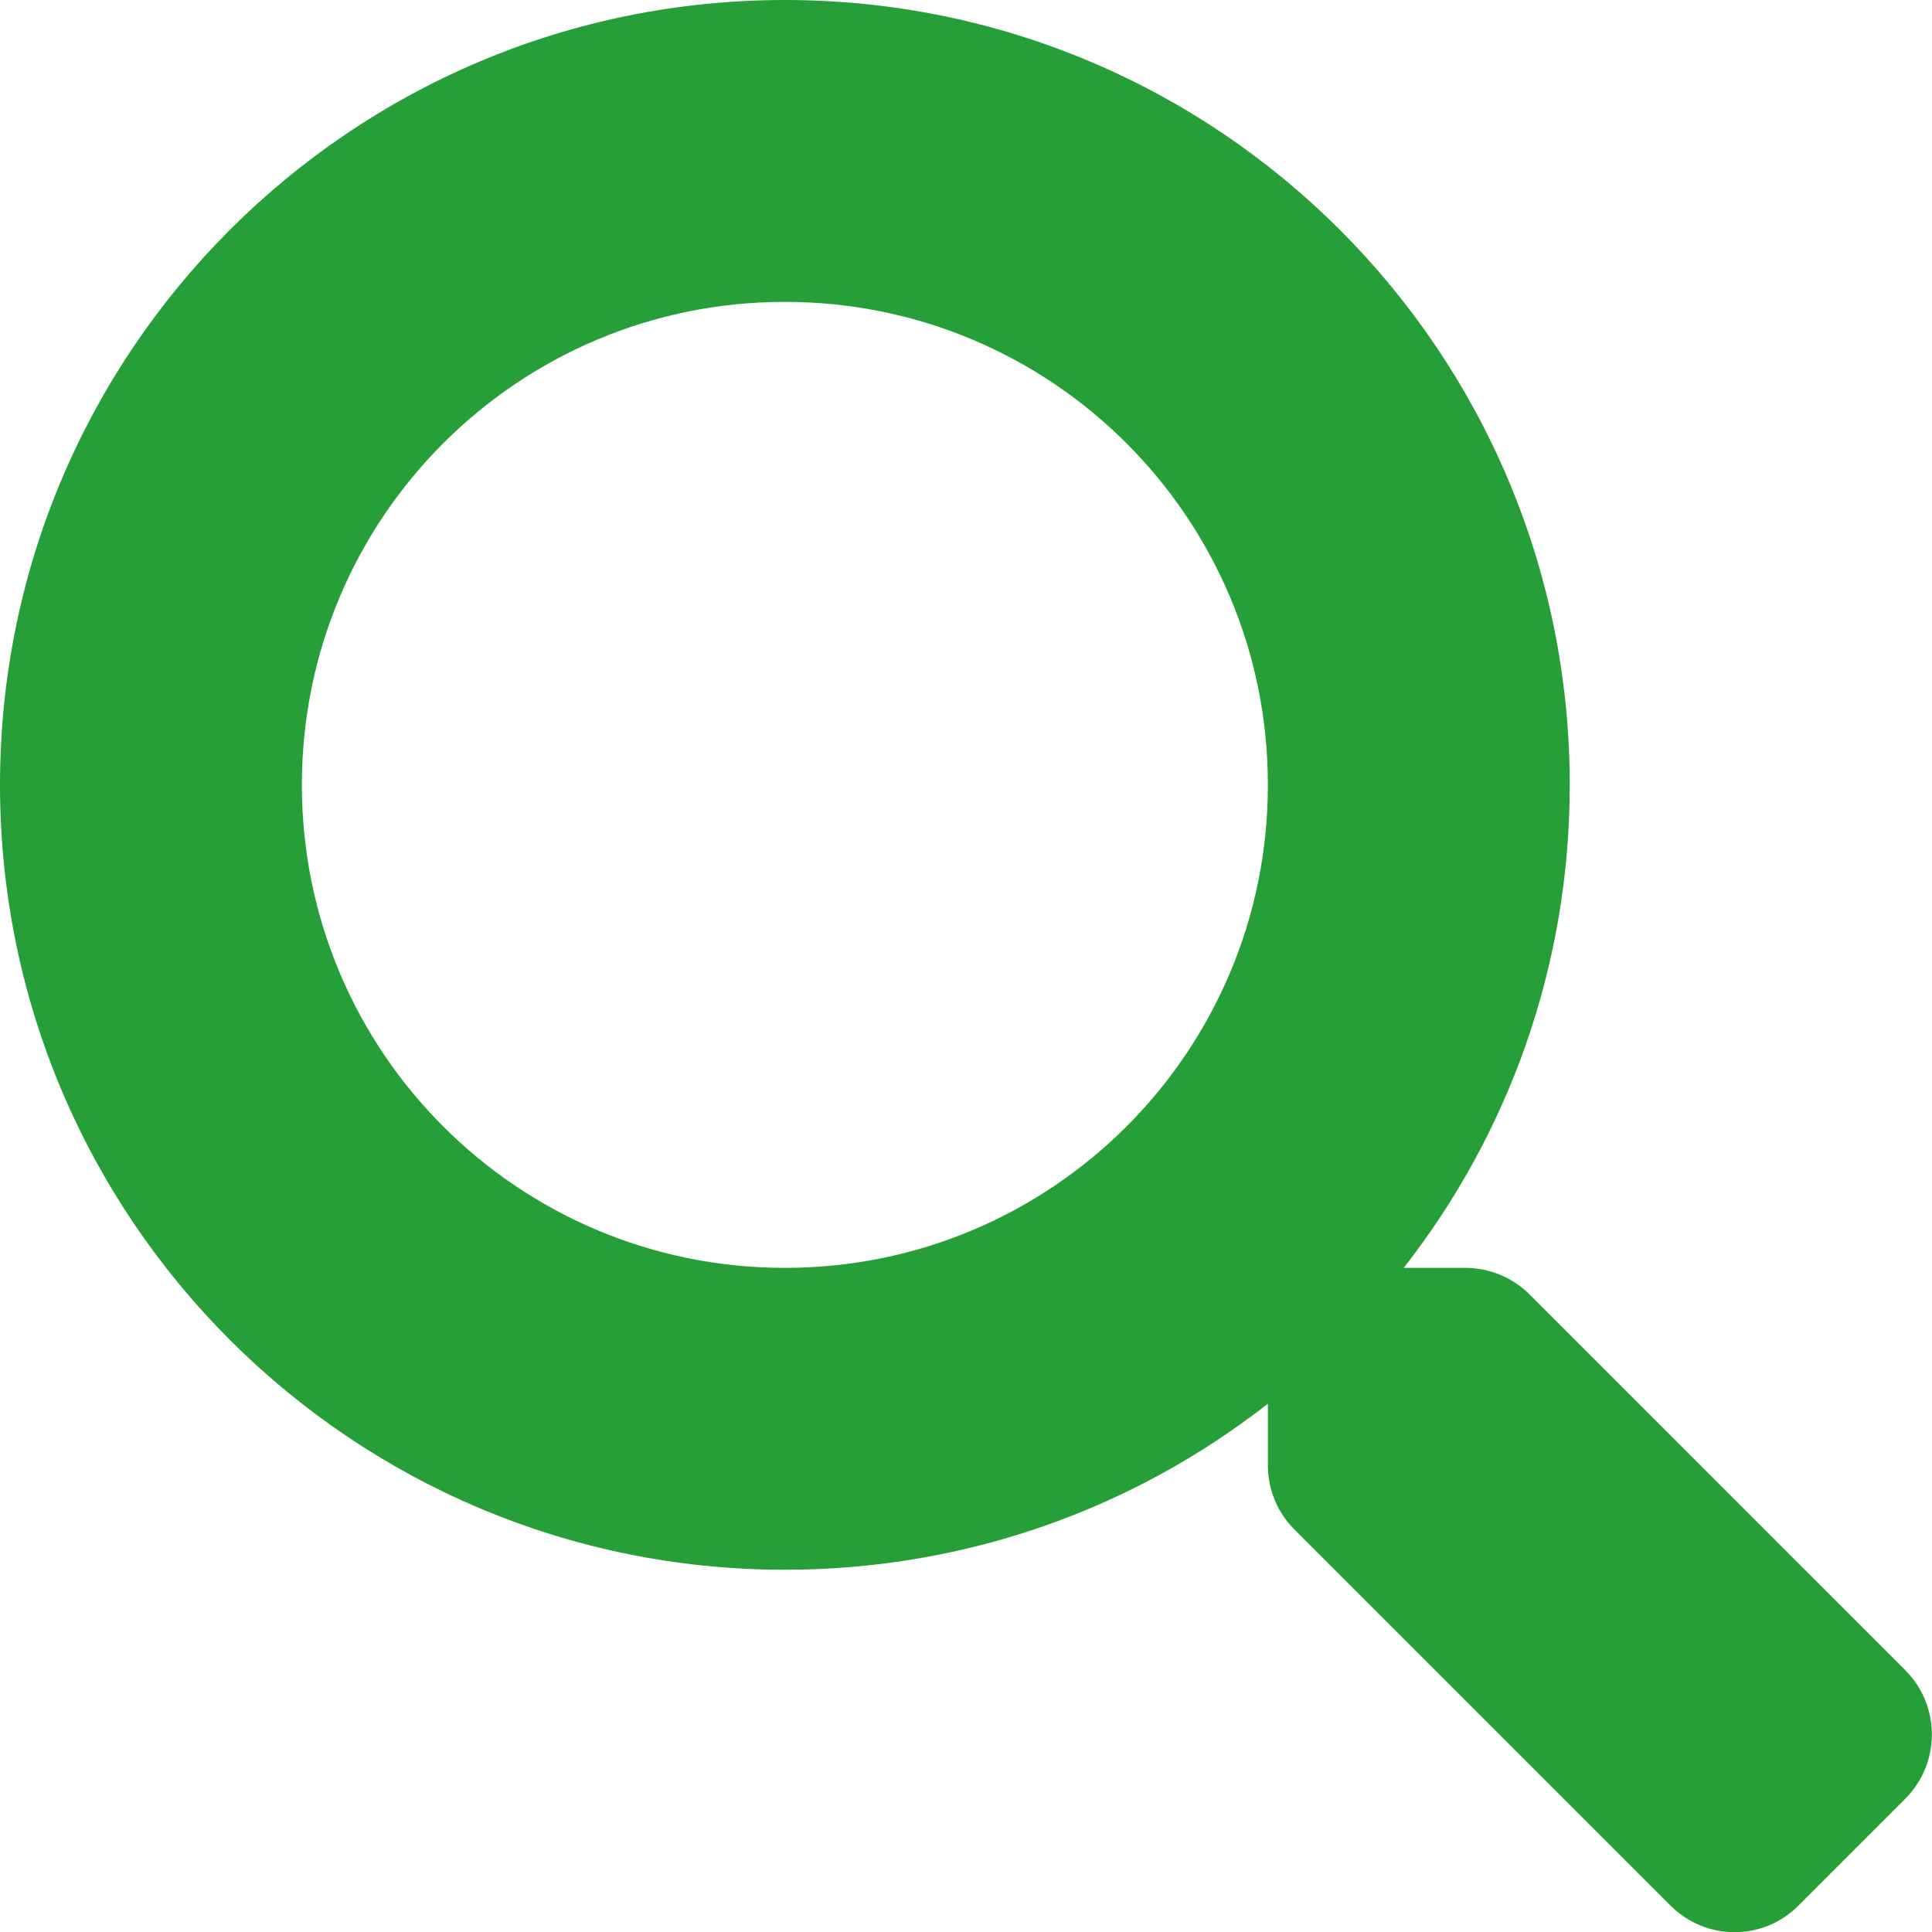
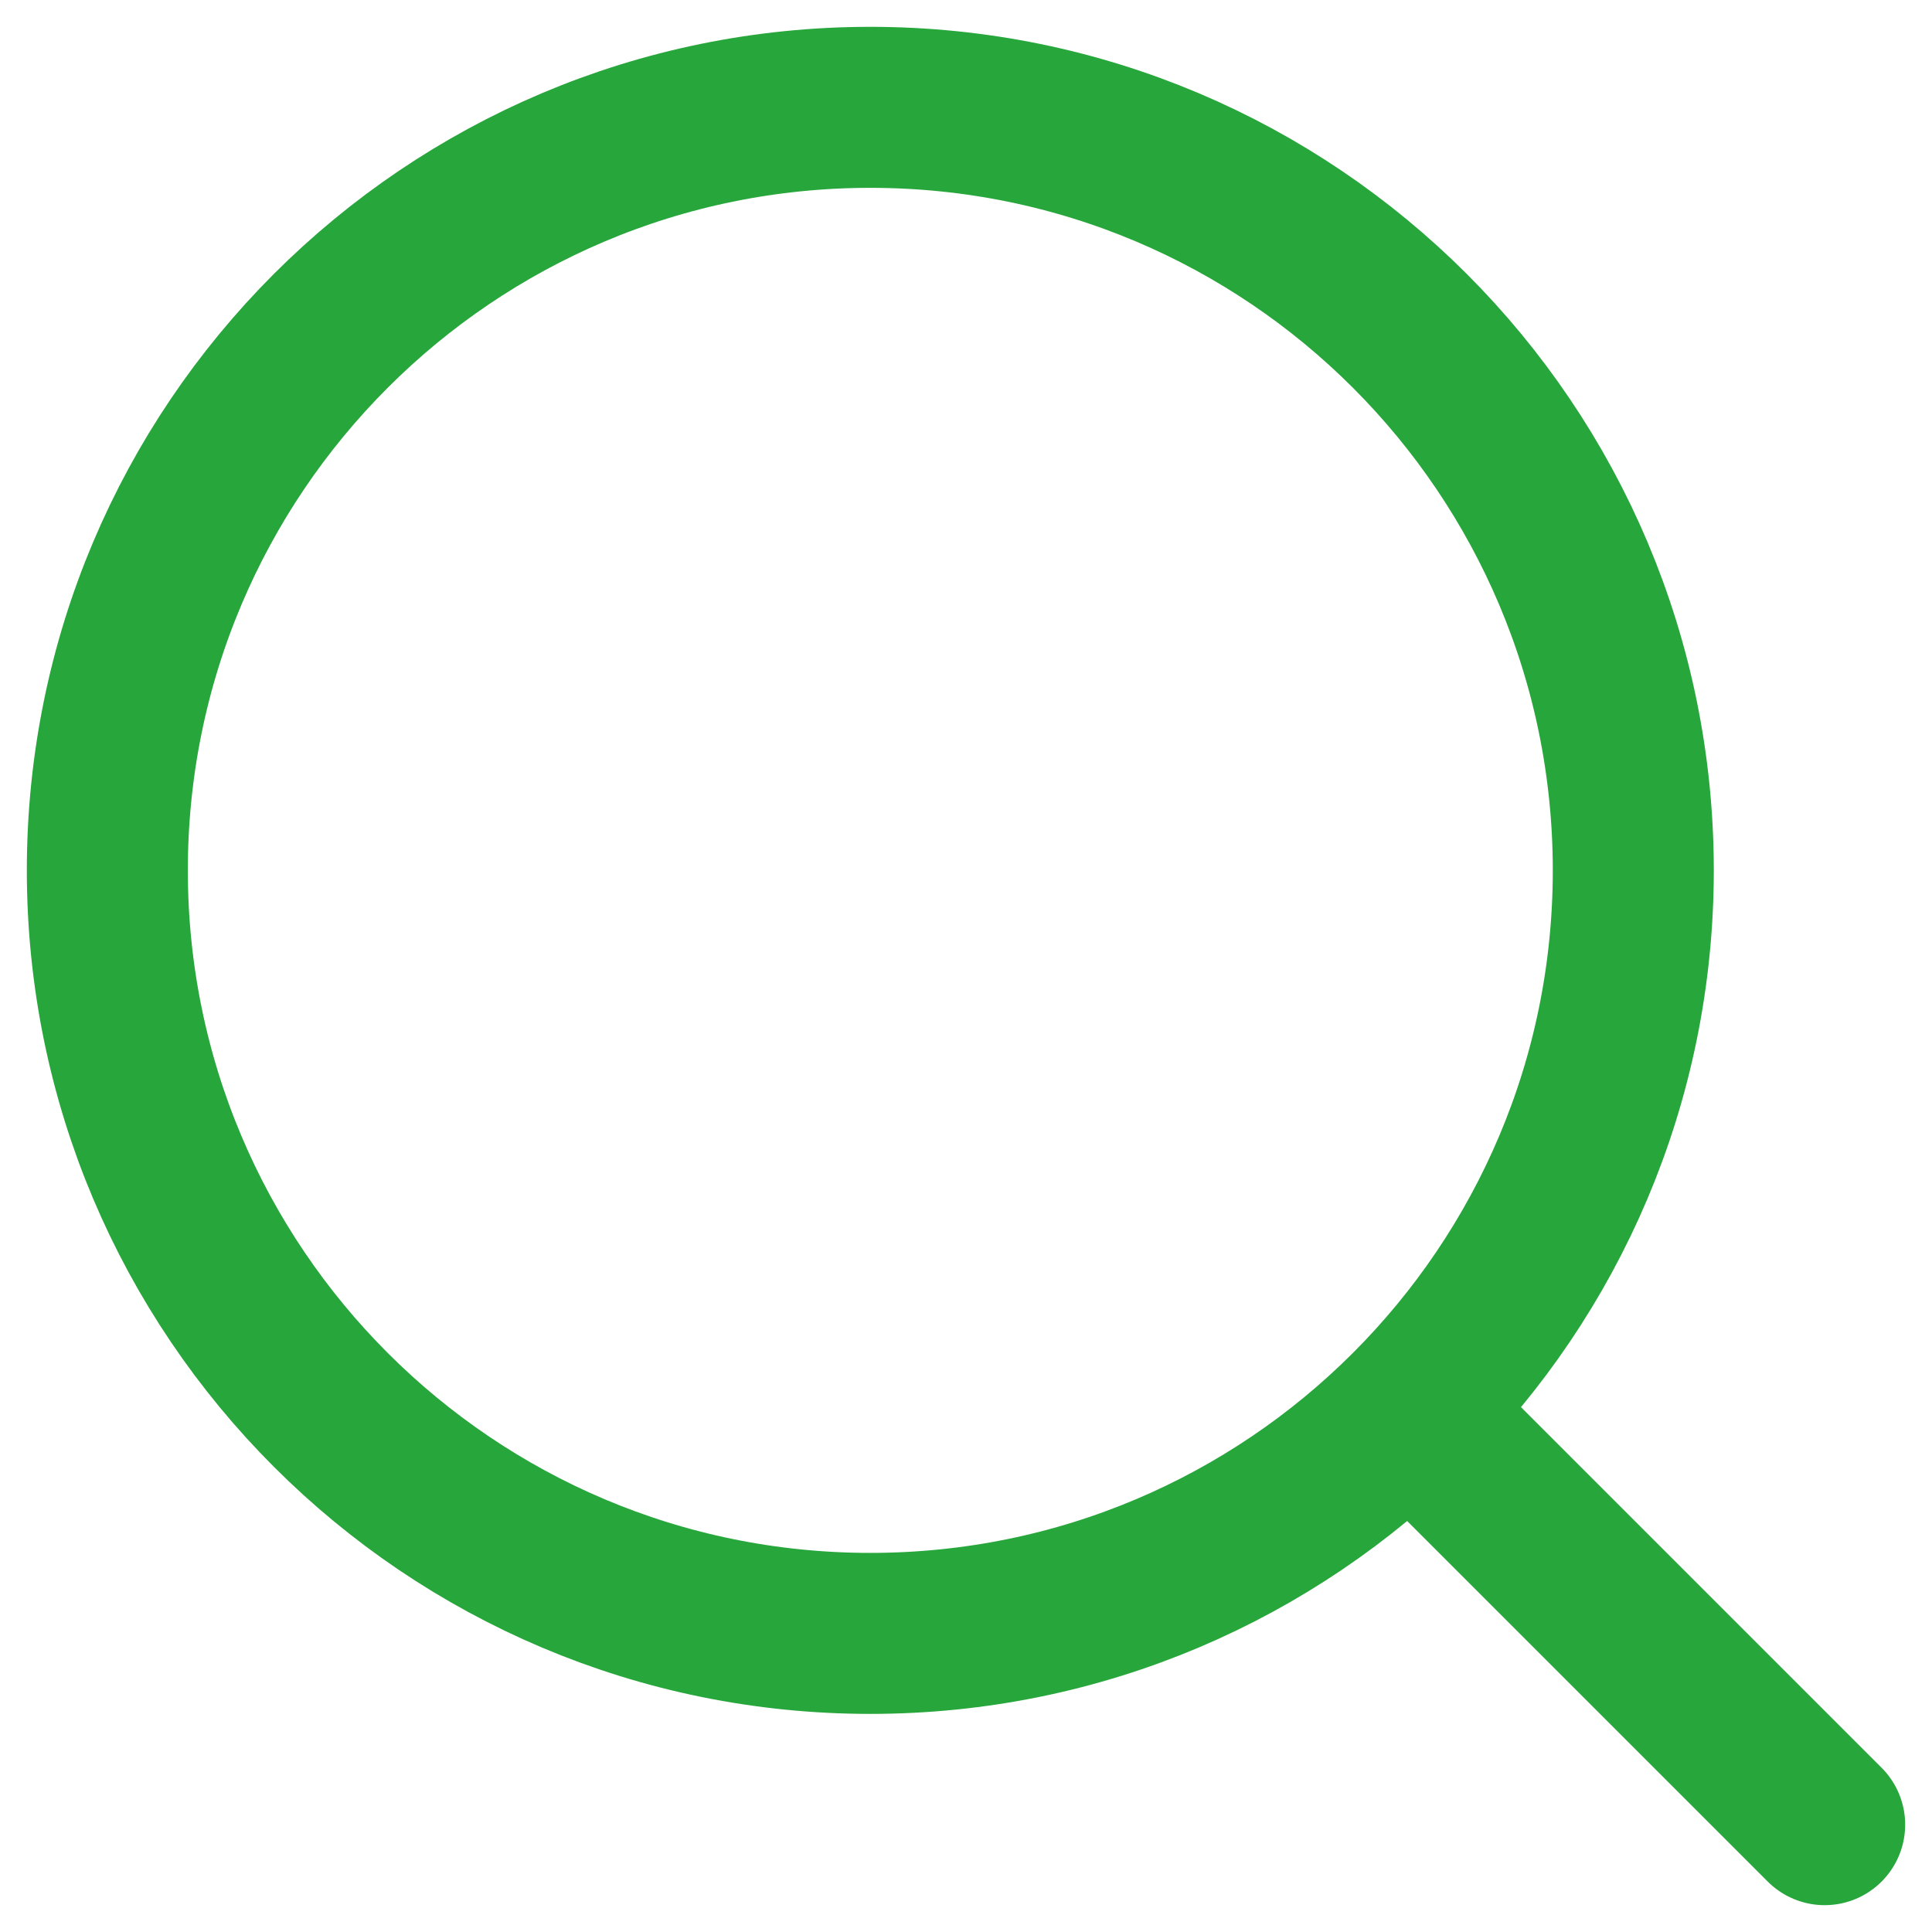
- <svg xmlns="http://www.w3.org/2000/svg" fill="#269f39" viewBox="0 0 512 512">
-   <path d="M505 442.7L405.3 343c-4.5-4.5-10.6-7-17-7H372c27.6-35.3 44-79.7 44-128C416 93.1 322.9 0 208 0S0 93.1 0 208s93.1 208 208 208c48.3 0 92.7-16.4 128-44v16.3c0 6.4 2.5 12.5 7 17l99.7 99.7c9.4 9.4 24.6 9.4 33.9 0l28.3-28.3c9.4-9.4 9.4-24.6.1-34zM208 336c-70.7 0-128-57.2-128-128 0-70.7 57.2-128 128-128 70.7 0 128 57.2 128 128 0 70.7-57.2 128-128 128z" />
+ <svg xmlns="http://www.w3.org/2000/svg" width="18" height="18" viewBox="0 0 18 18">
+   <g stroke="#27A63B" stroke-width="1.5" fill="none" fill-rule="evenodd" stroke-linecap="round" stroke-linejoin="round">
+     <path d="M8.11 15.218A7.109 7.109 0 118.108 1a7.109 7.109 0 010 14.218zM17 17l-3.55-3.55" />
+   </g>
</svg>
